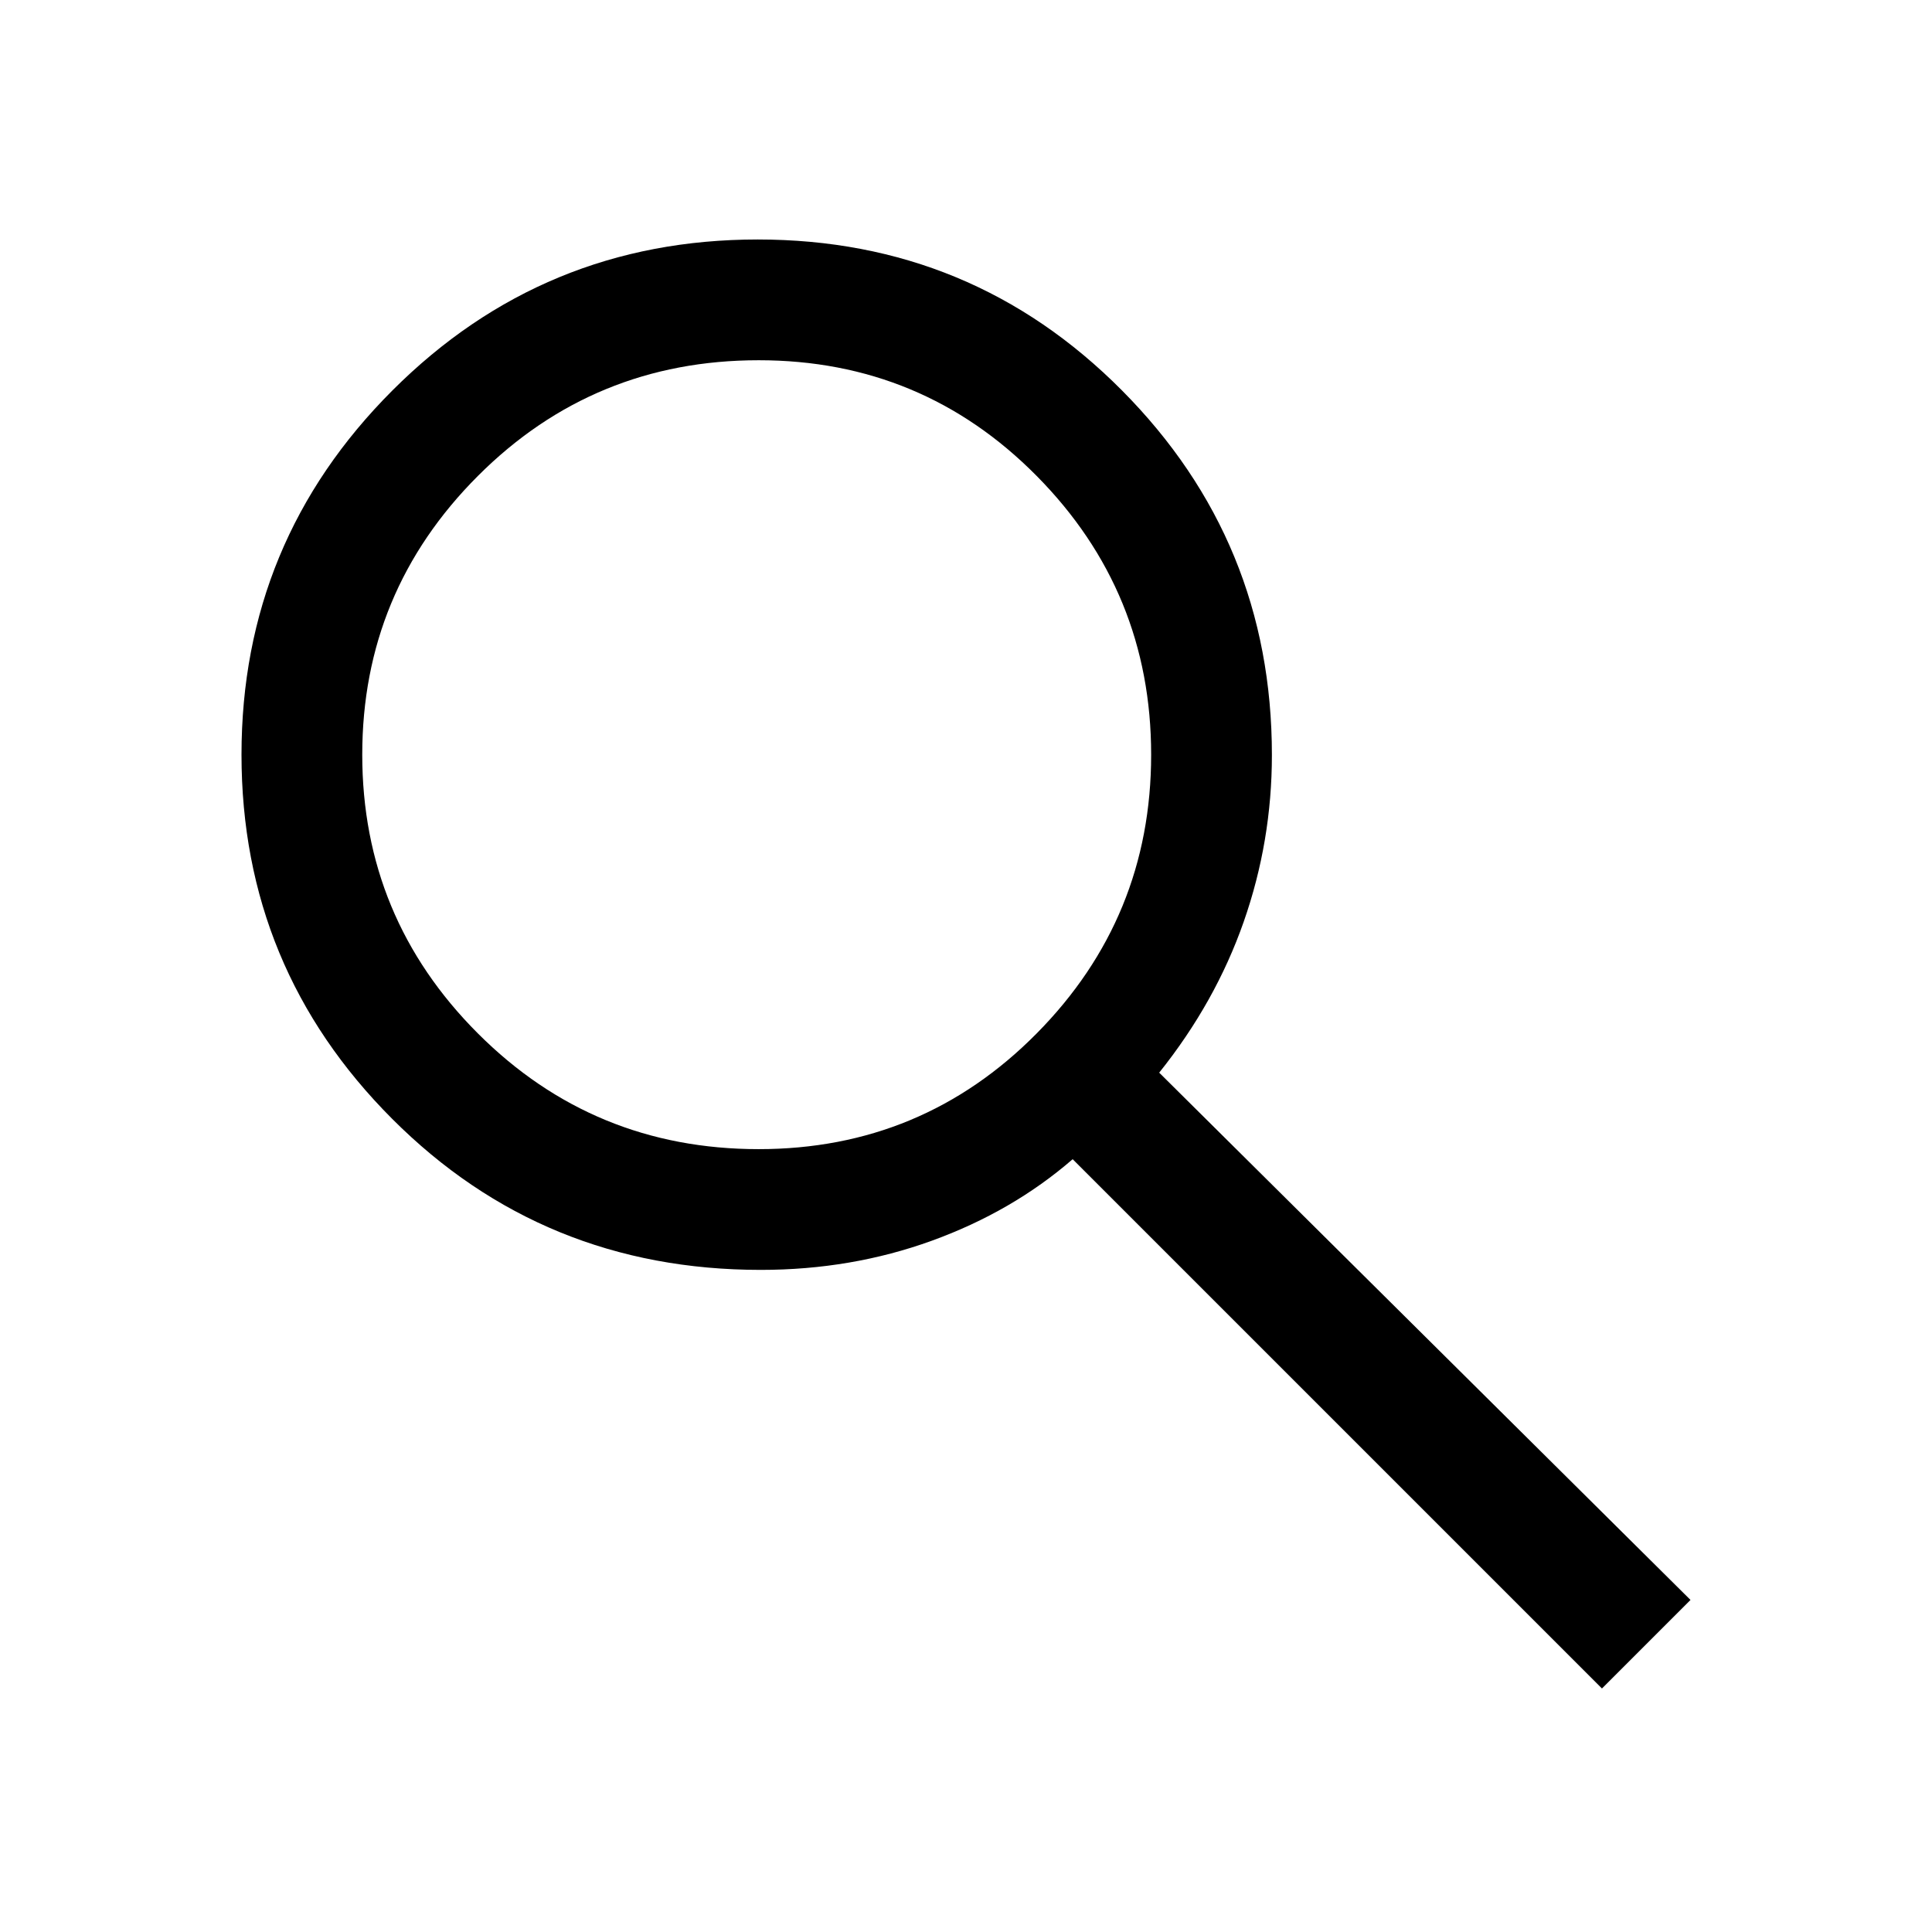
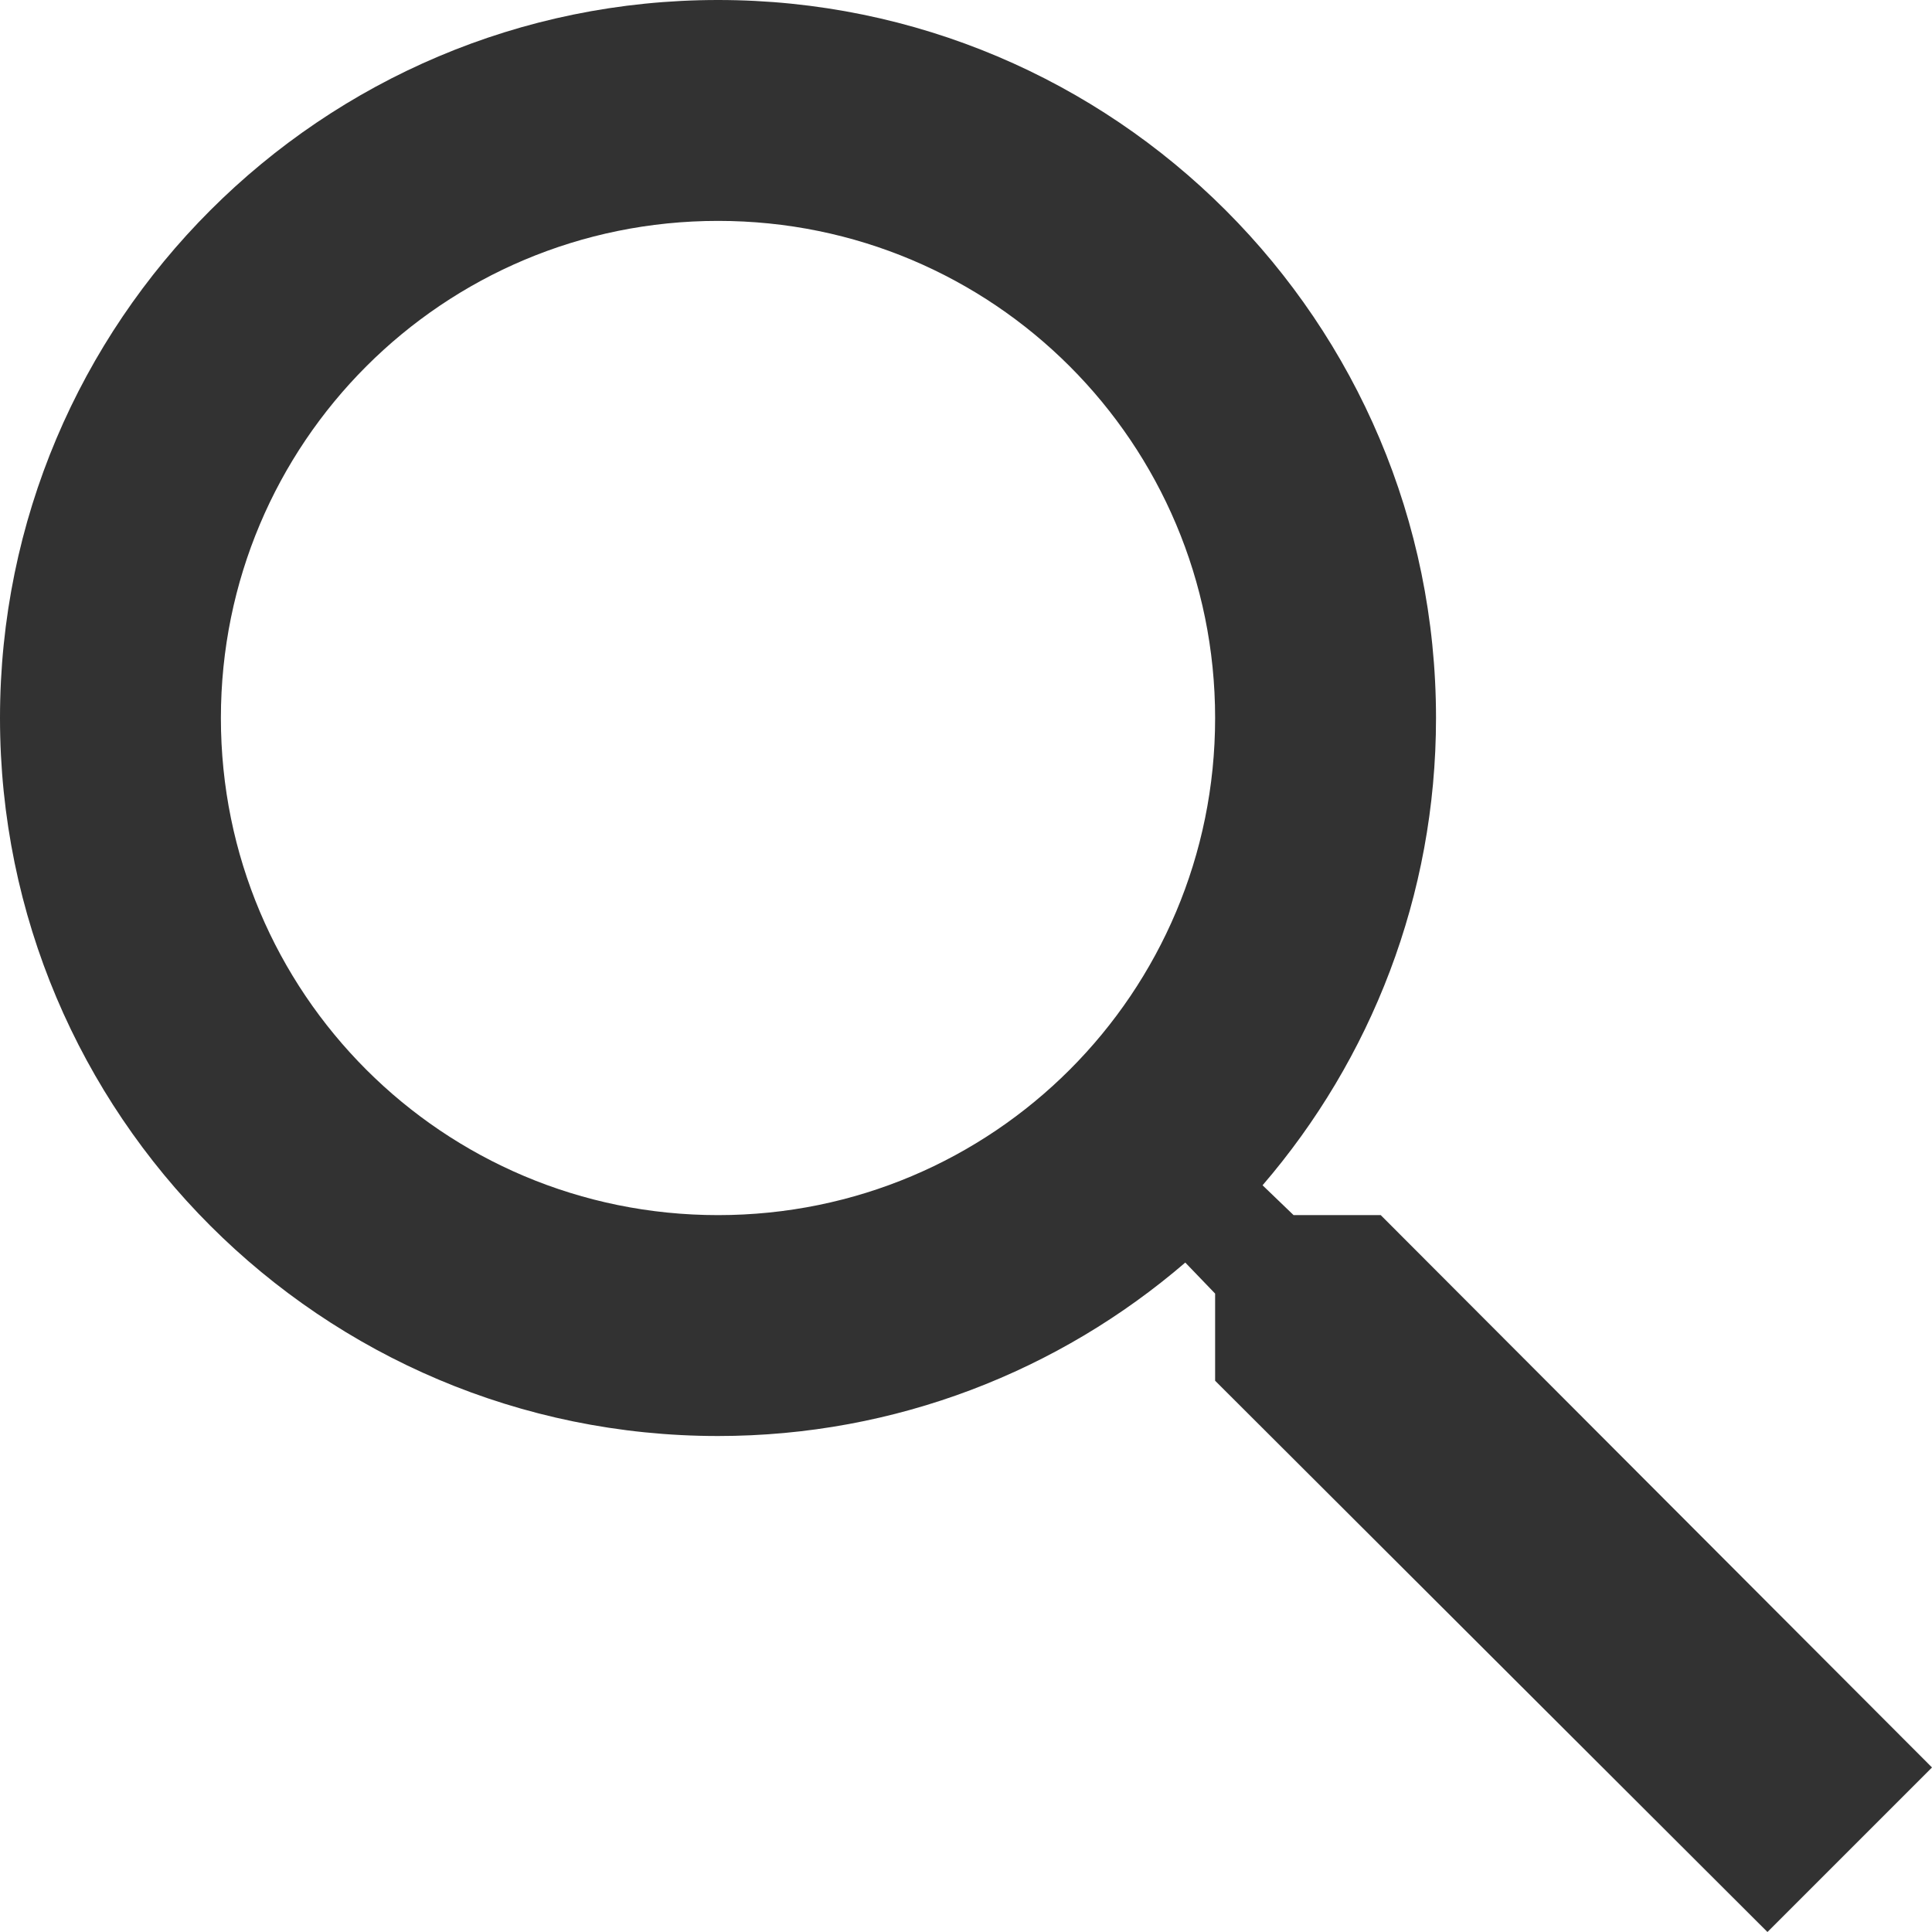
- <svg xmlns="http://www.w3.org/2000/svg" height="48" viewBox="0 96 960 960" width="48">
-   <path d="M796 935 533 672q-30 26-69.959 40.5T378 727q-108.162 0-183.081-75Q120 577 120 471t75-181q75-75 181.5-75t181 75Q632 365 632 471.15 632 514 618 554q-14 40-42 75l264 262-44 44ZM377 667q81.25 0 138.125-57.5T572 471q0-81-56.875-138.5T377 275q-82.083 0-139.542 57.5Q180 390 180 471t57.458 138.5Q294.917 667 377 667Z" />
+ <svg xmlns="http://www.w3.org/2000/svg" width="18" height="18" viewBox="0 0 18 18" fill="none">
+   <path d="M12.864 11.321H12.052L11.763 11.043C12.772 9.87 13.379 8.346 13.379 6.69C13.379 2.995 10.384 0 6.69 0C2.995 0 0 2.995 0 6.69C0 10.384 2.995 13.379 6.69 13.379C8.346 13.379 9.87 12.772 11.043 11.763L11.321 12.052V12.864L16.467 18L18 16.467L12.864 11.321ZM6.69 11.321C4.127 11.321 2.058 9.252 2.058 6.69C2.058 4.127 4.127 2.058 6.69 2.058C9.252 2.058 11.321 4.127 11.321 6.69C11.321 9.252 9.252 11.321 6.69 11.321Z" fill="#323232" />
</svg>
